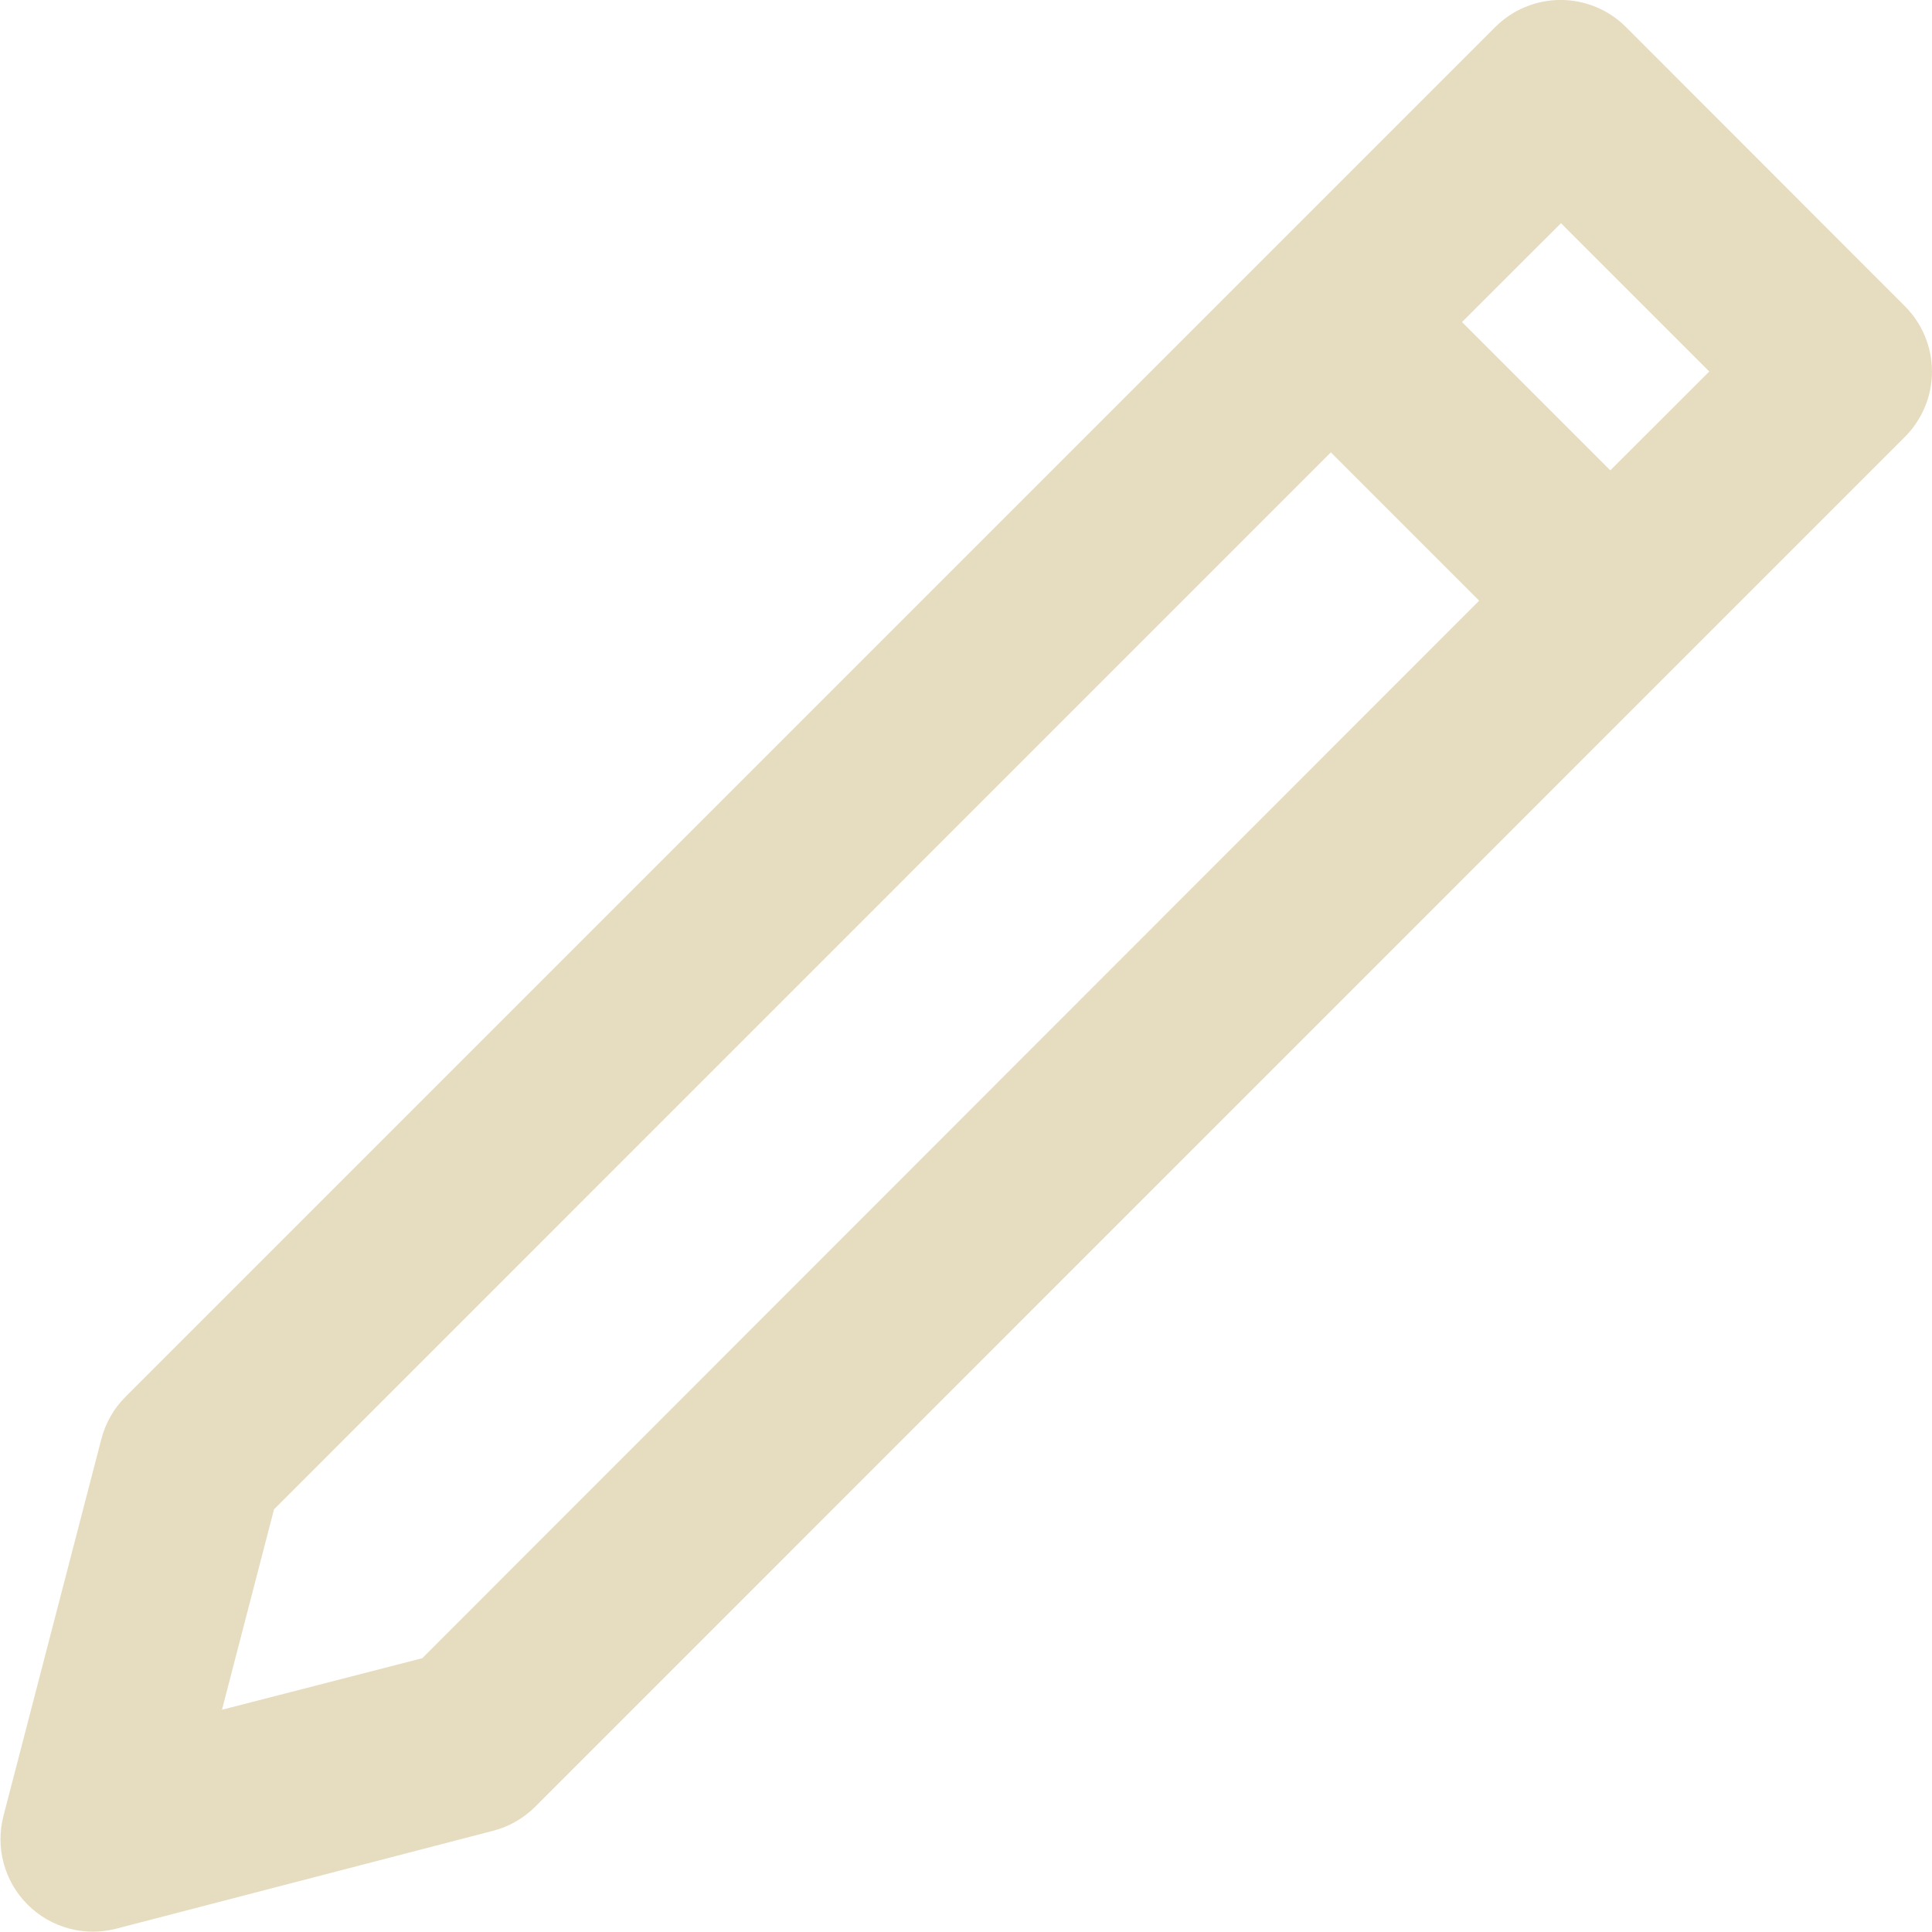
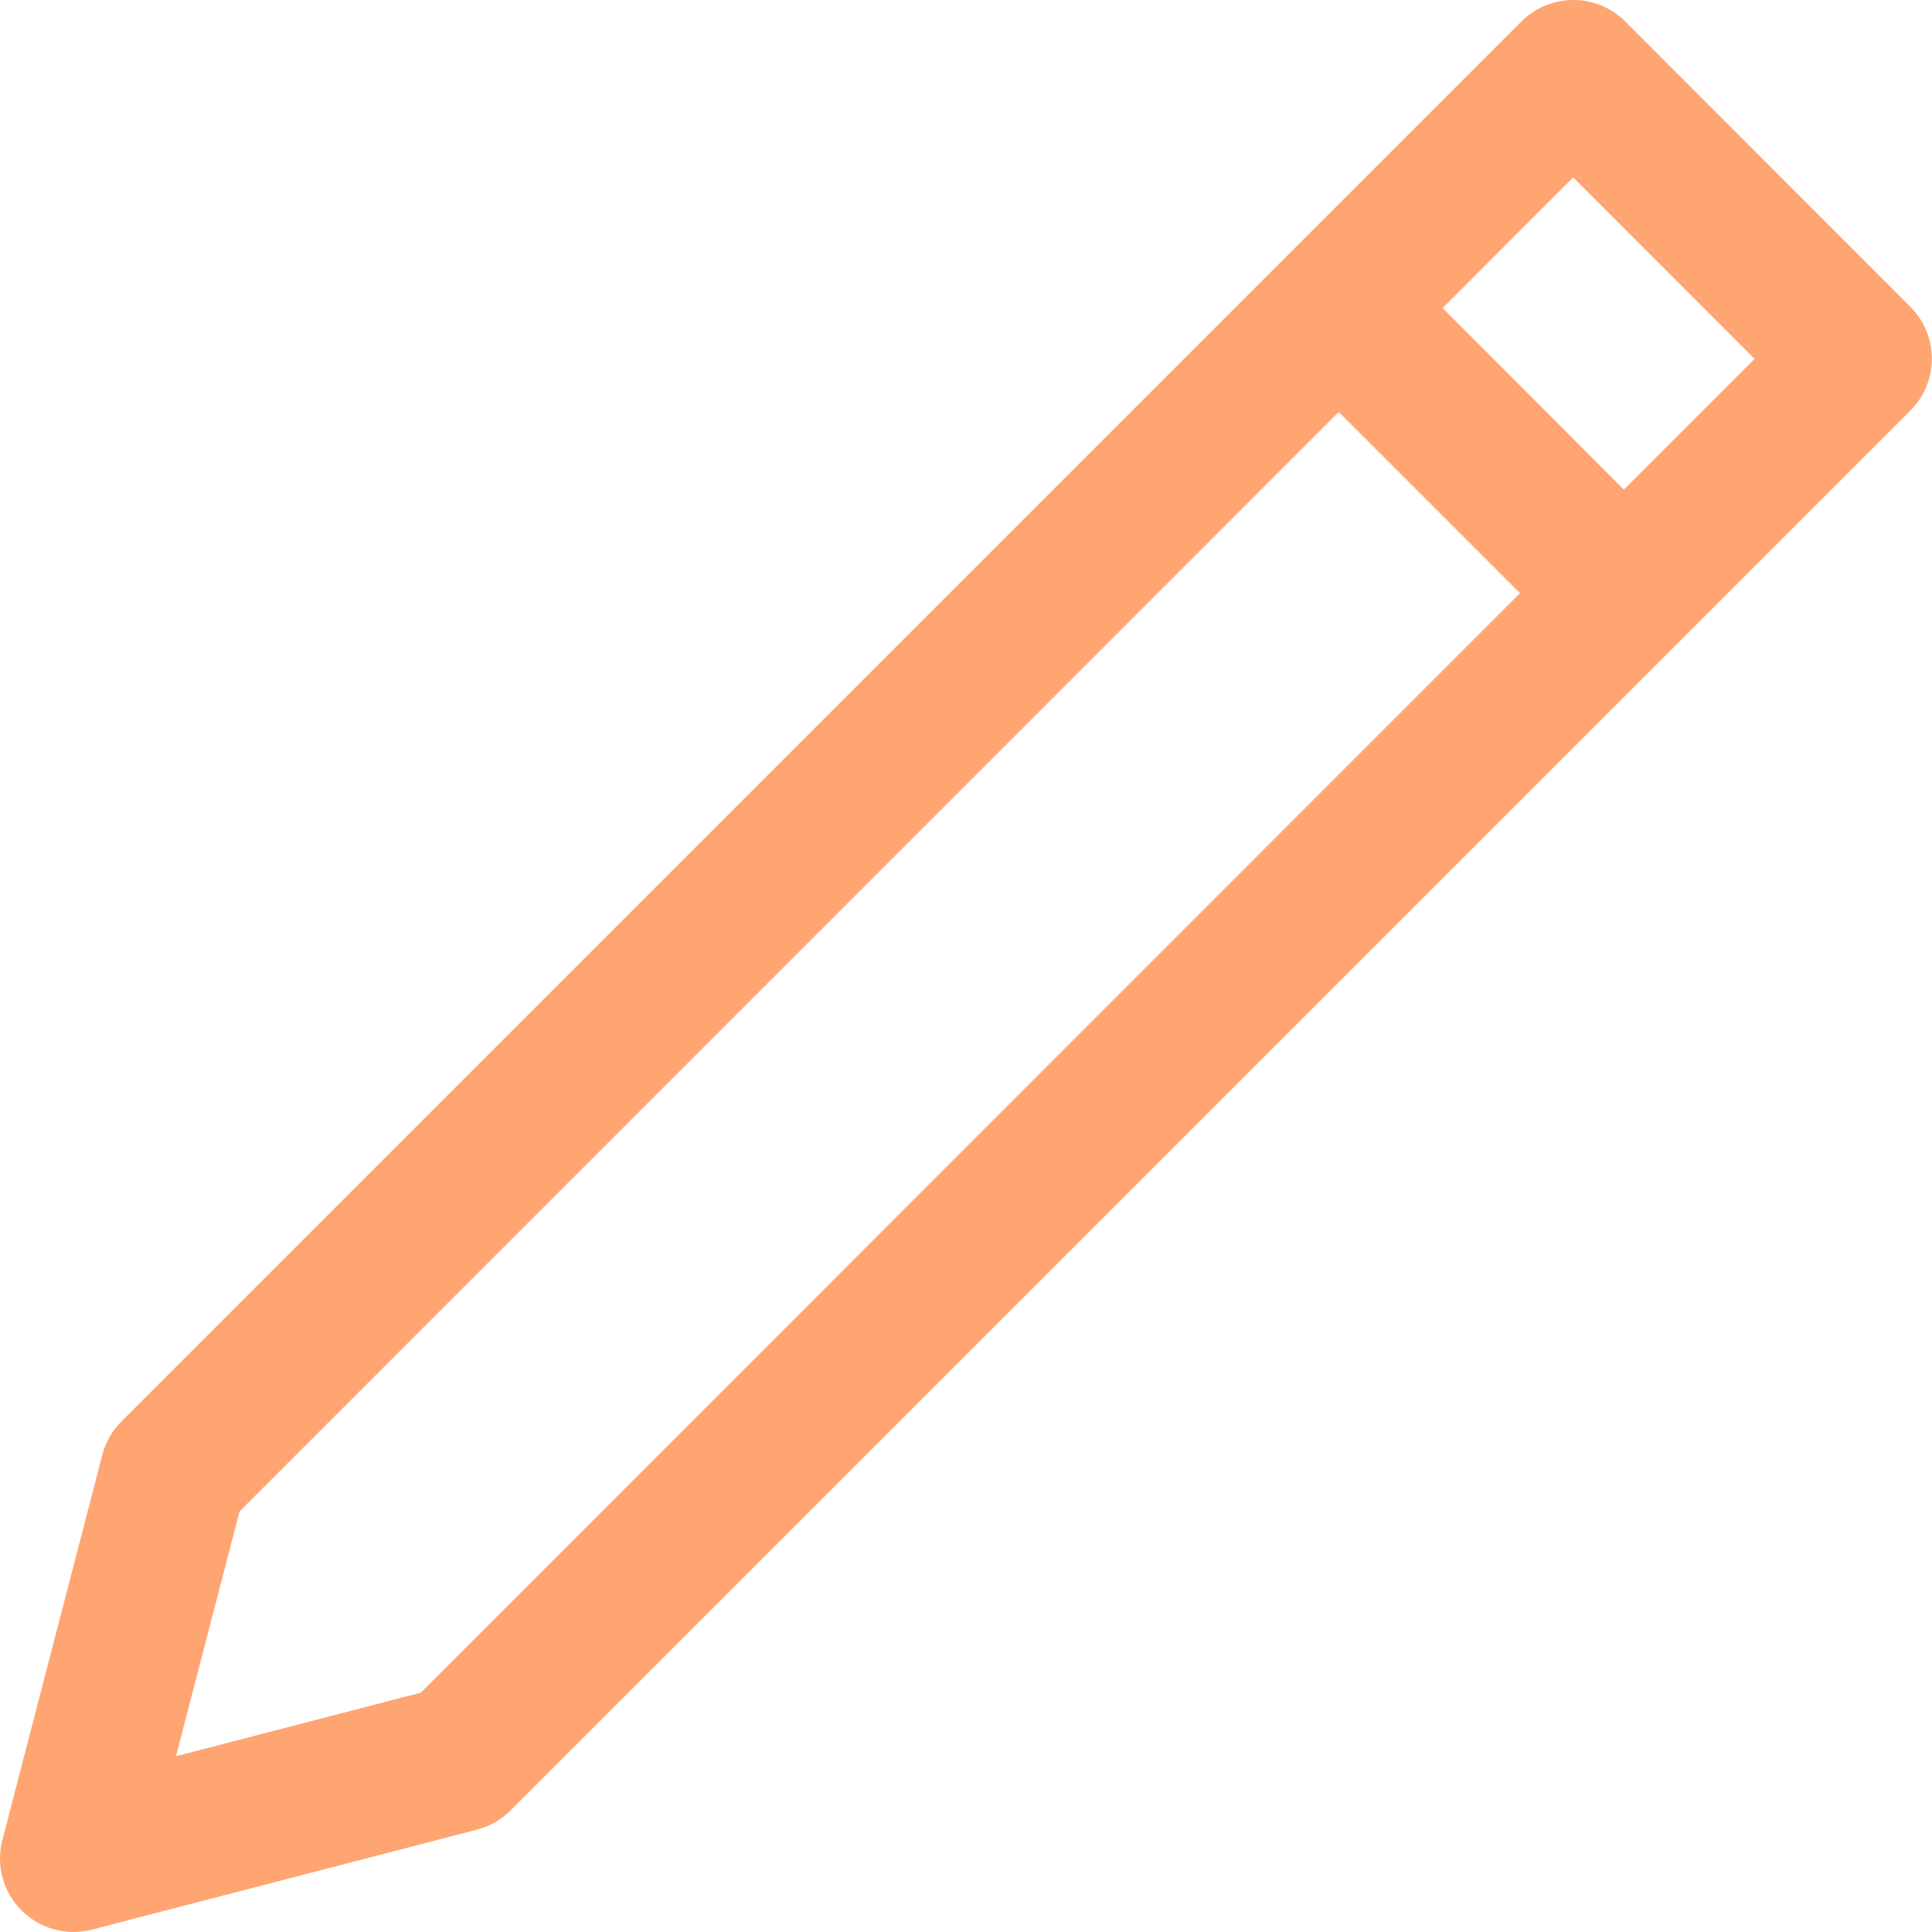
- <svg xmlns="http://www.w3.org/2000/svg" width="23.506" height="23.5" viewBox="0 0 23.506 23.5">
+ <svg xmlns="http://www.w3.org/2000/svg" width="28.534" height="28.535" viewBox="0 0 28.534 28.535">
  <defs>
-     <style>.a{fill:#e6dcbf;stroke:#e6dcbf;stroke-width:0.5px;}</style>
+     <style>.a{fill:#ffa571;}</style>
  </defs>
-   <path class="a" d="M101.583,3.05,87.711,16.922a.873.873,0,0,0-.228.4l-1.191,4.585a.875.875,0,0,0,1.066,1.067l4.585-1.191a.875.875,0,0,0,.4-.228L106.214,7.682h0l2.793-2.793a.874.874,0,0,0,0-1.237L105.614.256a.874.874,0,0,0-1.237,0l-2.792,2.792h0Zm-10.309,17.1L88.36,20.9l.757-2.915L102.2,4.9l2.158,2.158ZM105,2.112l2.158,2.158L105.6,5.826l-2.158-2.158Z" transform="translate(-86.008 0.25)" />
+   <path class="a" d="M105.269,3.784l-17.21,17.21a1.083,1.083,0,0,0-.283.494L86.3,27.177A1.085,1.085,0,0,0,87.622,28.5l5.689-1.477a1.086,1.086,0,0,0,.494-.283L111.015,9.53h0l3.465-3.465a1.085,1.085,0,0,0,0-1.534L110.27.318a1.085,1.085,0,0,0-1.535,0l-3.464,3.464h0ZM92.48,25l-3.616.939.939-3.616L106.037,6.085l2.677,2.677ZM109.5,2.62,112.179,5.3l-1.931,1.931L107.572,4.55Z" transform="translate(-86.265)" />
</svg>
